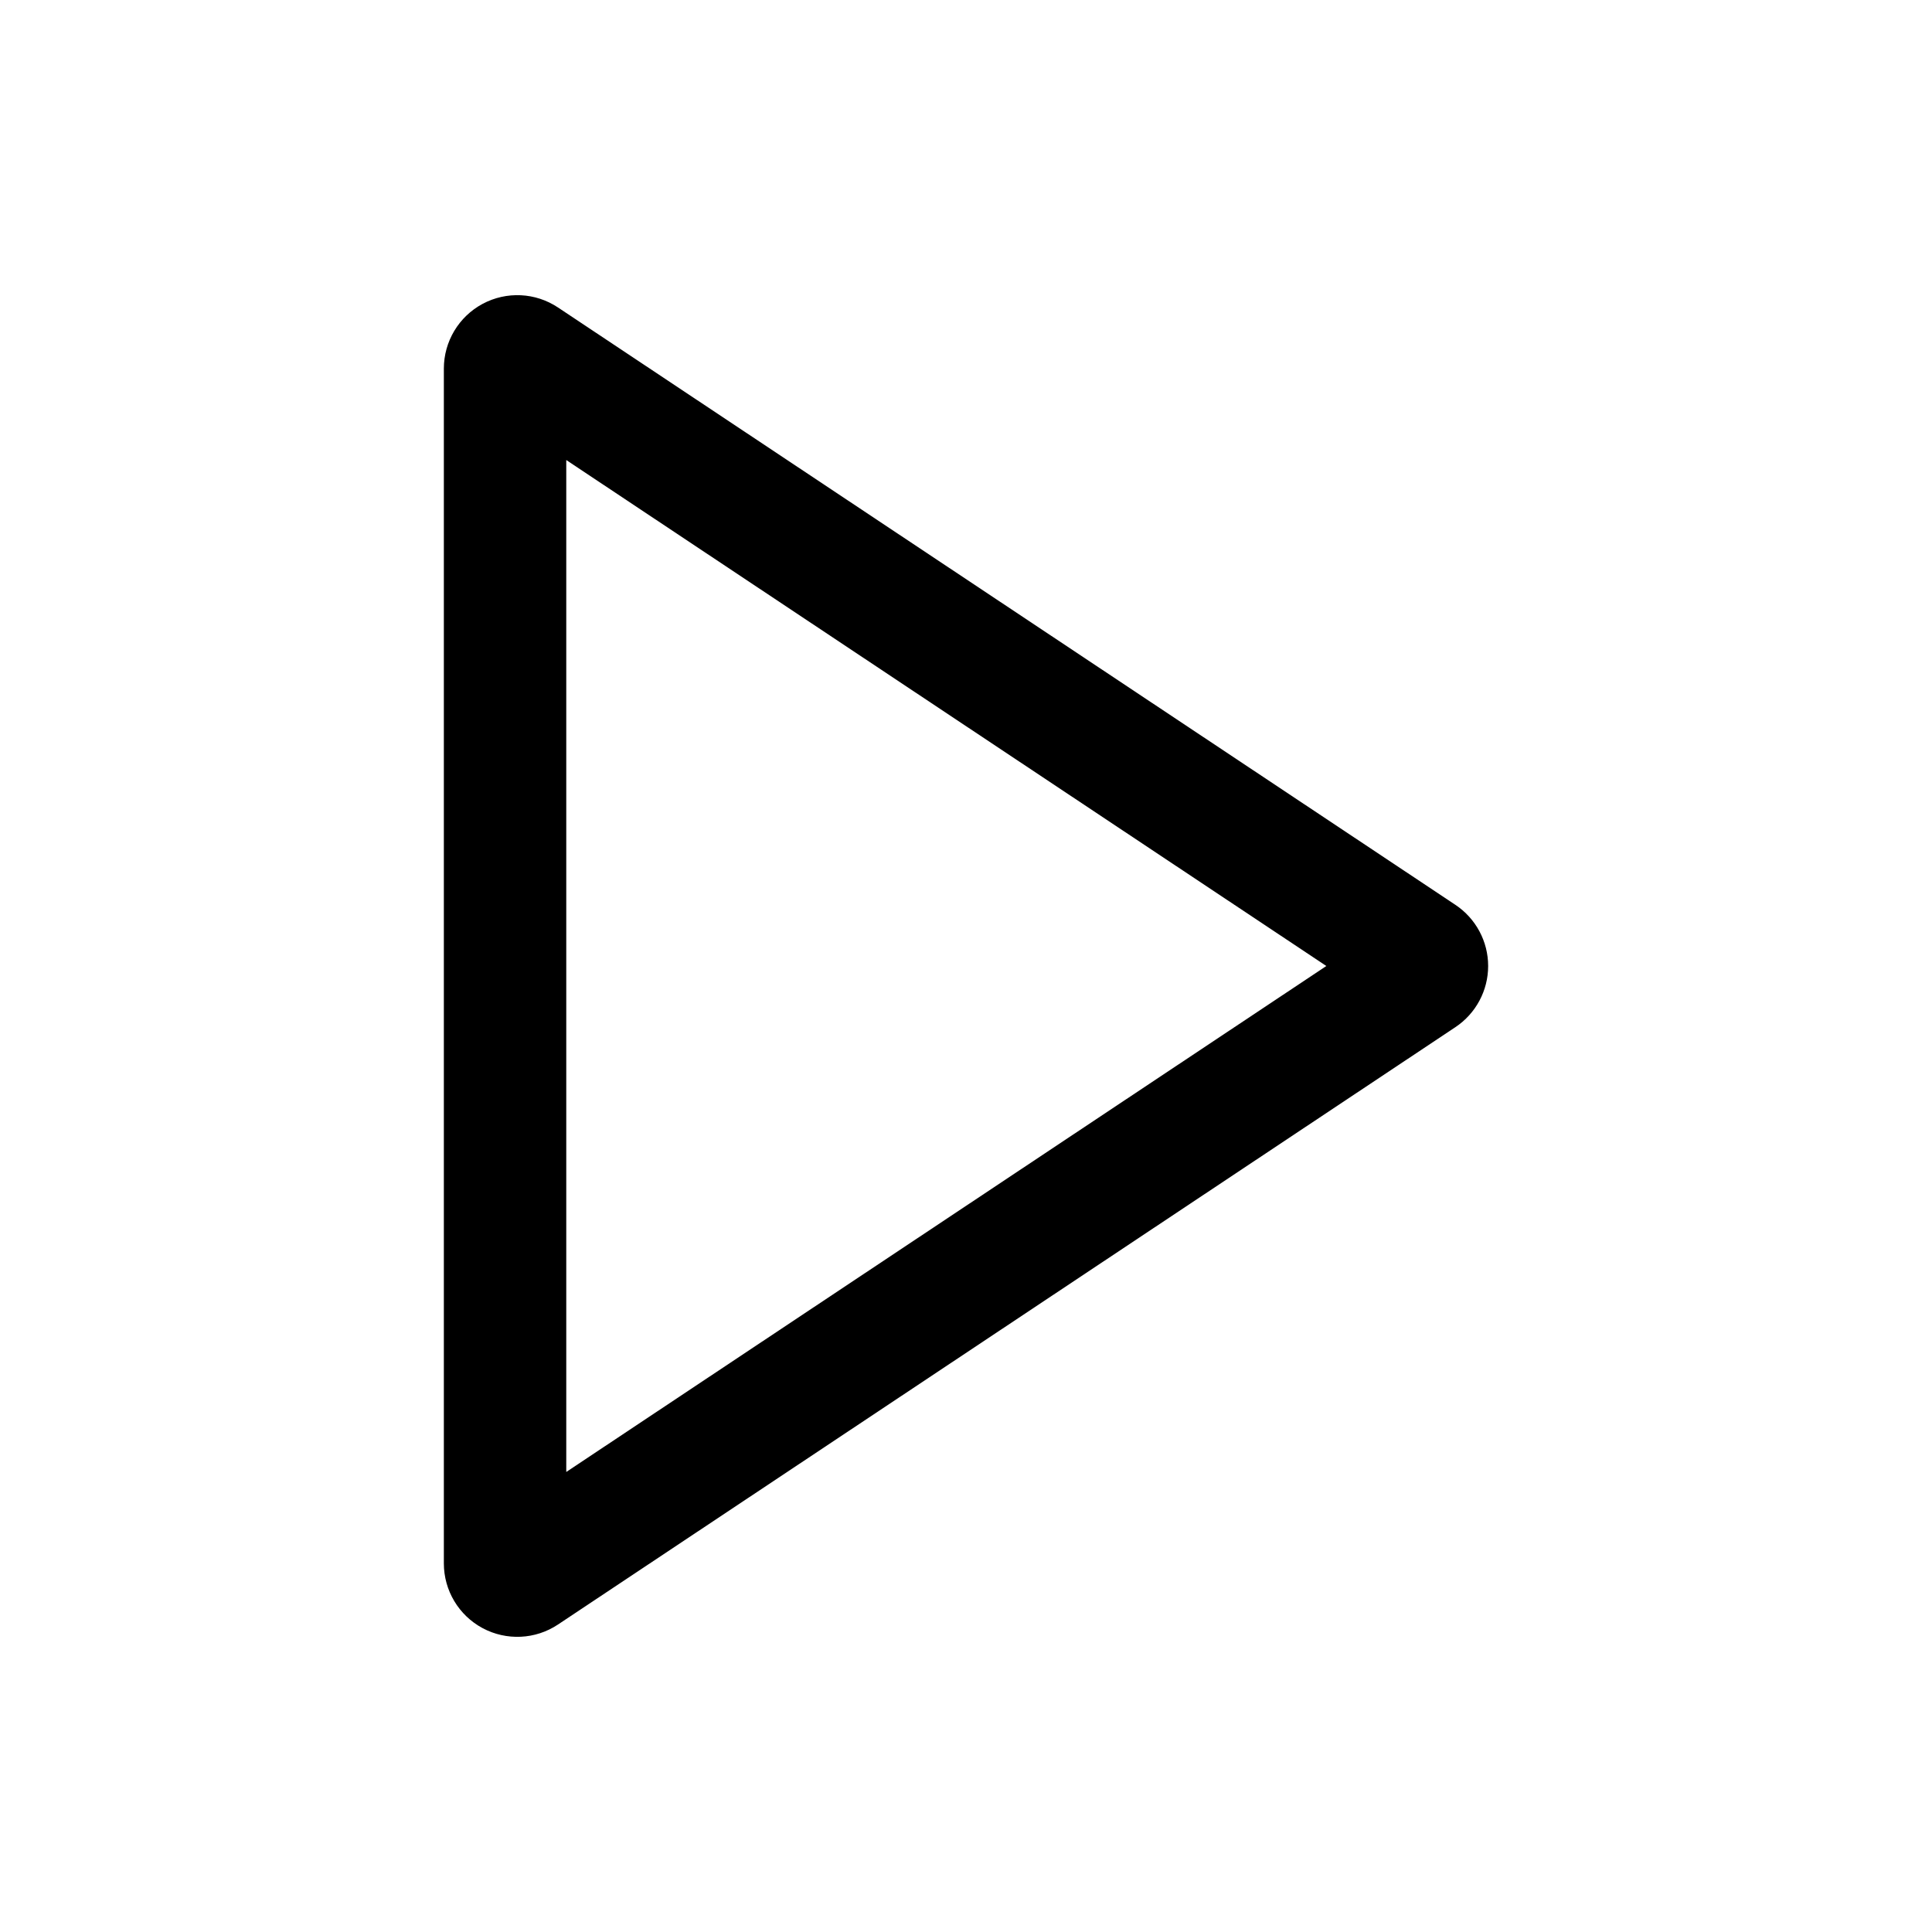
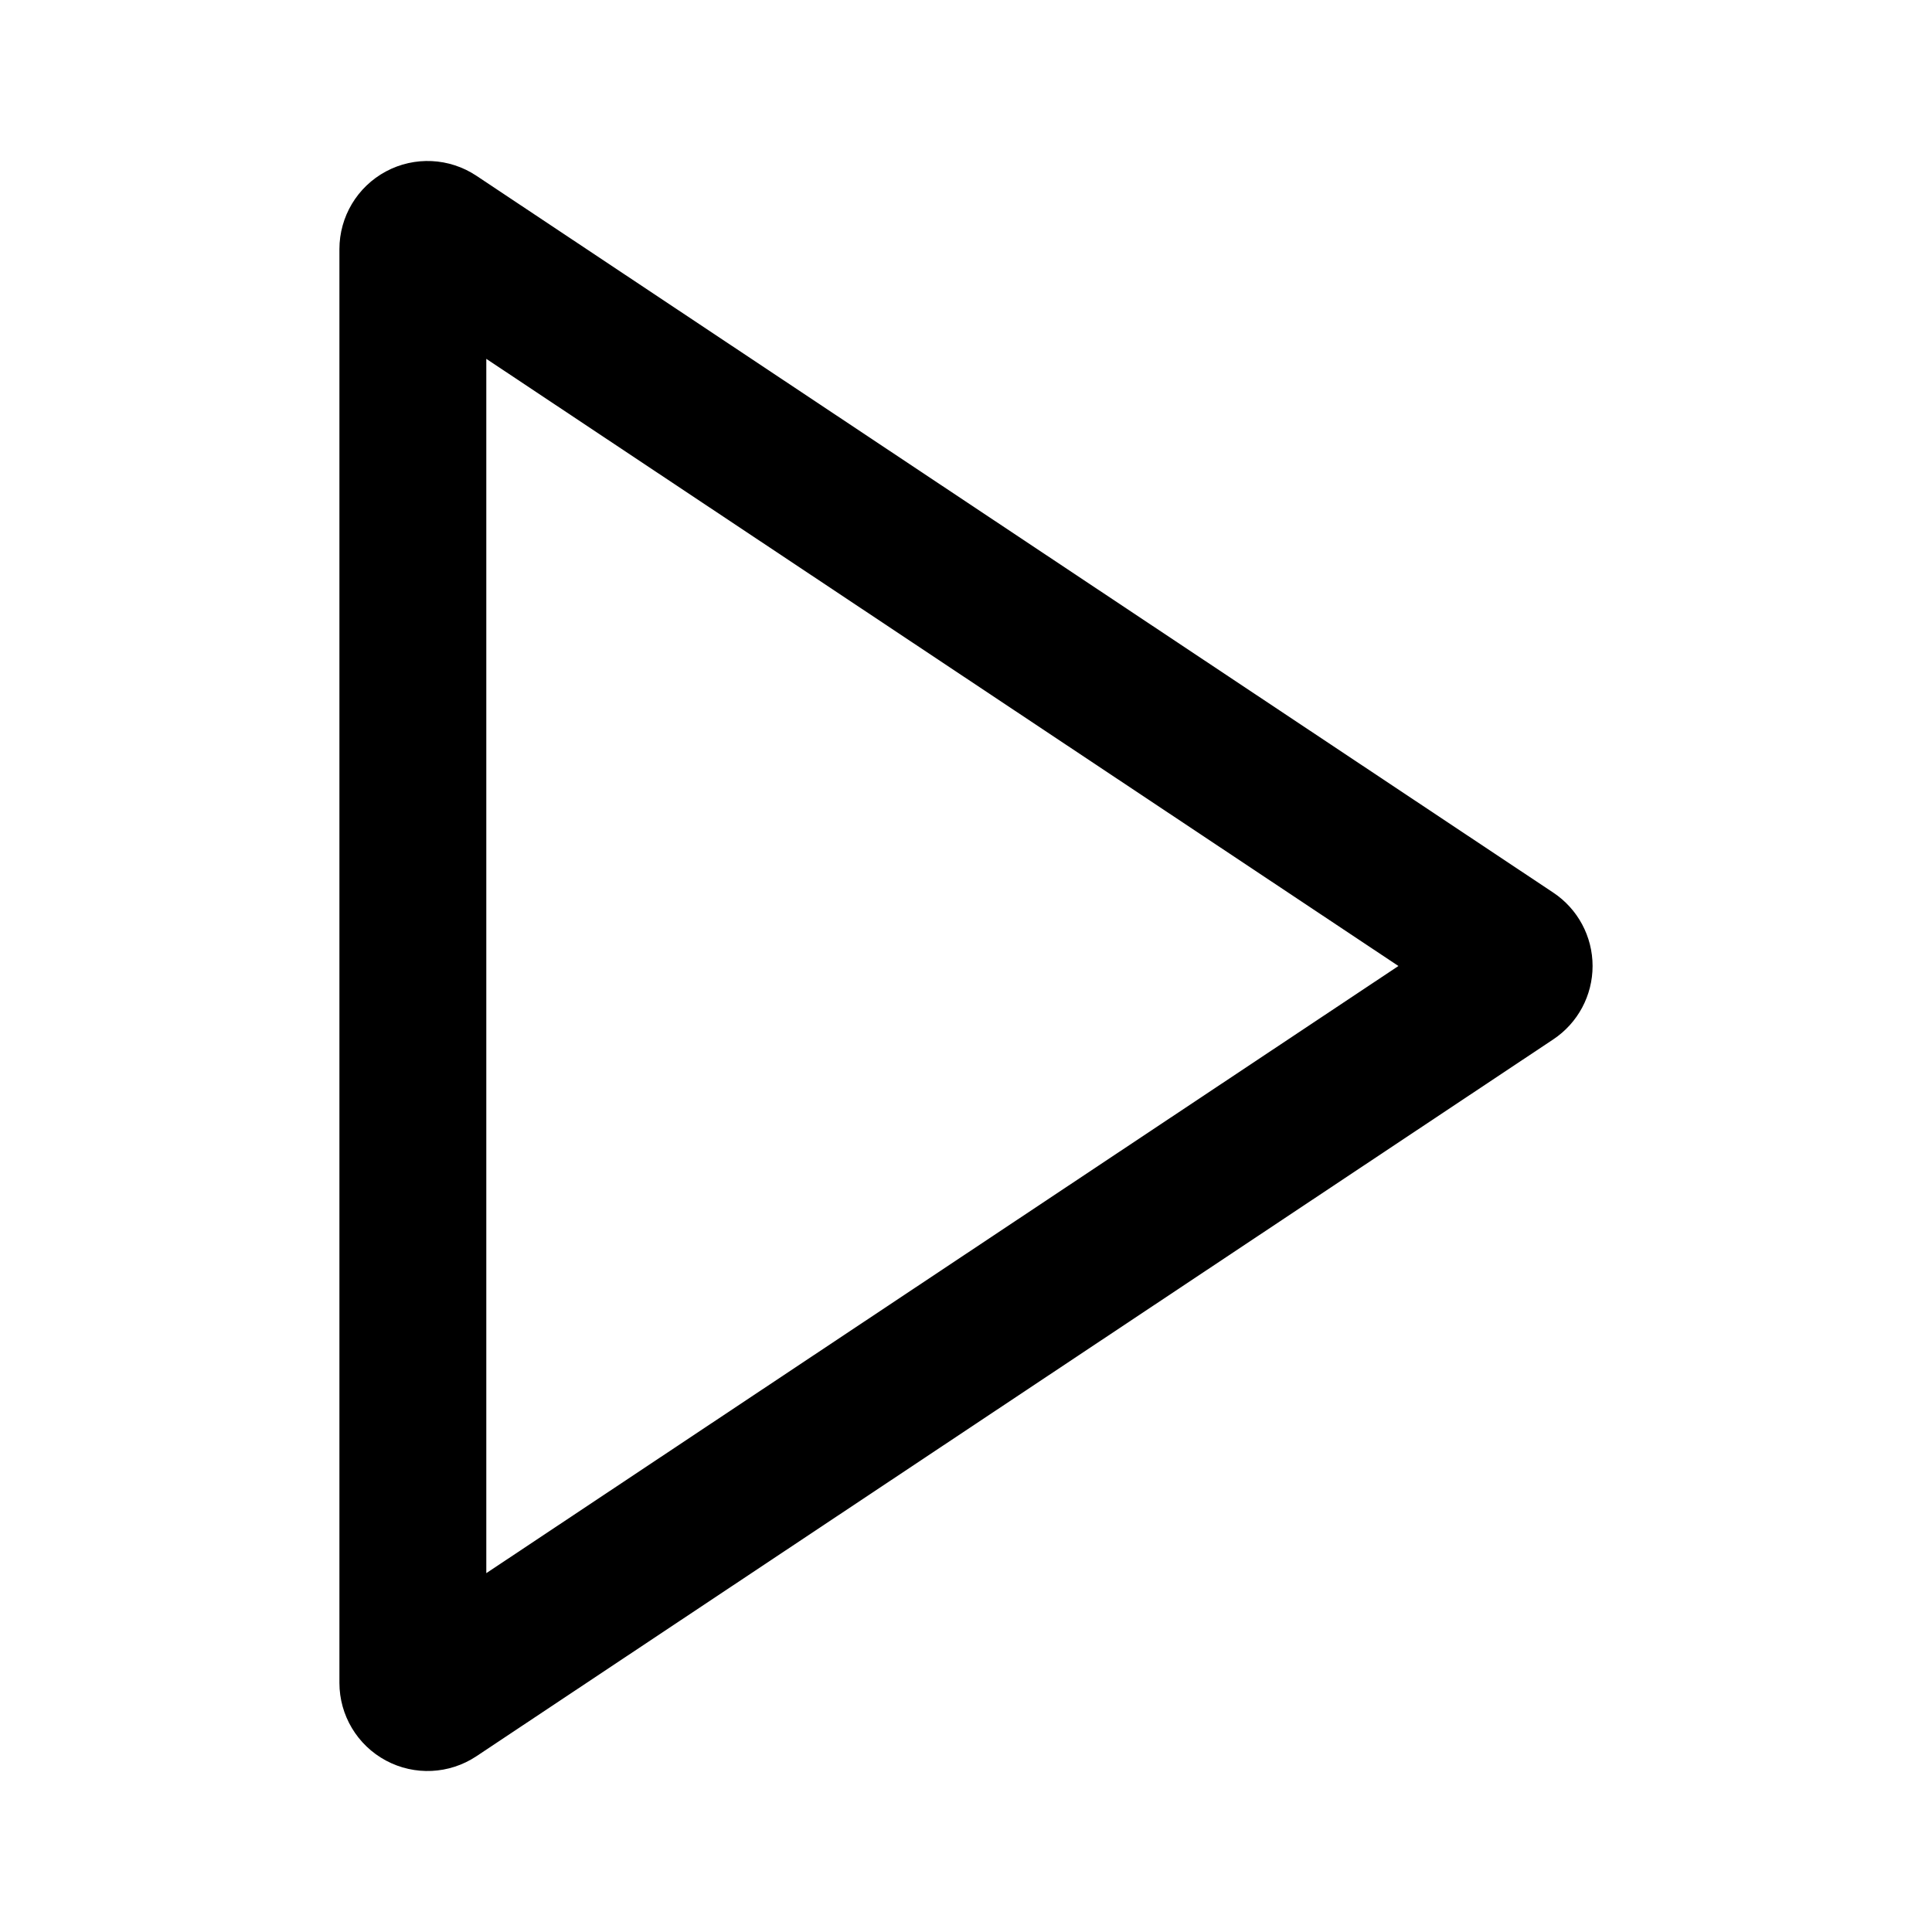
<svg xmlns="http://www.w3.org/2000/svg" width="100%" height="100%" viewBox="0 0 72 72" version="1.1" xml:space="preserve" style="fill-rule:evenodd;clip-rule:evenodd;stroke-linejoin:round;stroke-miterlimit:2;">
  <rect id="task_run" x="0" y="-0" width="72" height="72" style="fill:none;" />
-   <path d="M16.541,13.737C16.541,12.728 17.096,11.801 17.985,11.324C18.875,10.848 19.955,10.899 20.795,11.459L54.239,33.721C55.001,34.229 55.459,35.084 55.459,36C55.459,36.916 55.001,37.771 54.239,38.279L20.795,60.541C19.955,61.101 18.875,61.152 17.985,60.676C17.096,60.199 16.541,59.272 16.541,58.263L16.541,13.737ZM21.103,54.856L49.429,36L21.103,17.144L21.103,54.856Z" />
+   <path d="M12.649,9.285C12.649,8.074 13.315,6.961 14.383,6.389C15.45,5.817 16.746,5.879 17.754,6.55L57.887,33.266C58.802,33.875 59.351,34.901 59.351,36C59.351,37.099 58.802,38.125 57.887,38.734L17.754,65.45C16.746,66.121 15.45,66.183 14.383,65.611C13.315,65.039 12.649,63.926 12.649,62.715L12.649,9.285ZM18.123,58.627L52.115,36L18.123,13.373L18.123,58.627Z" />
</svg>
